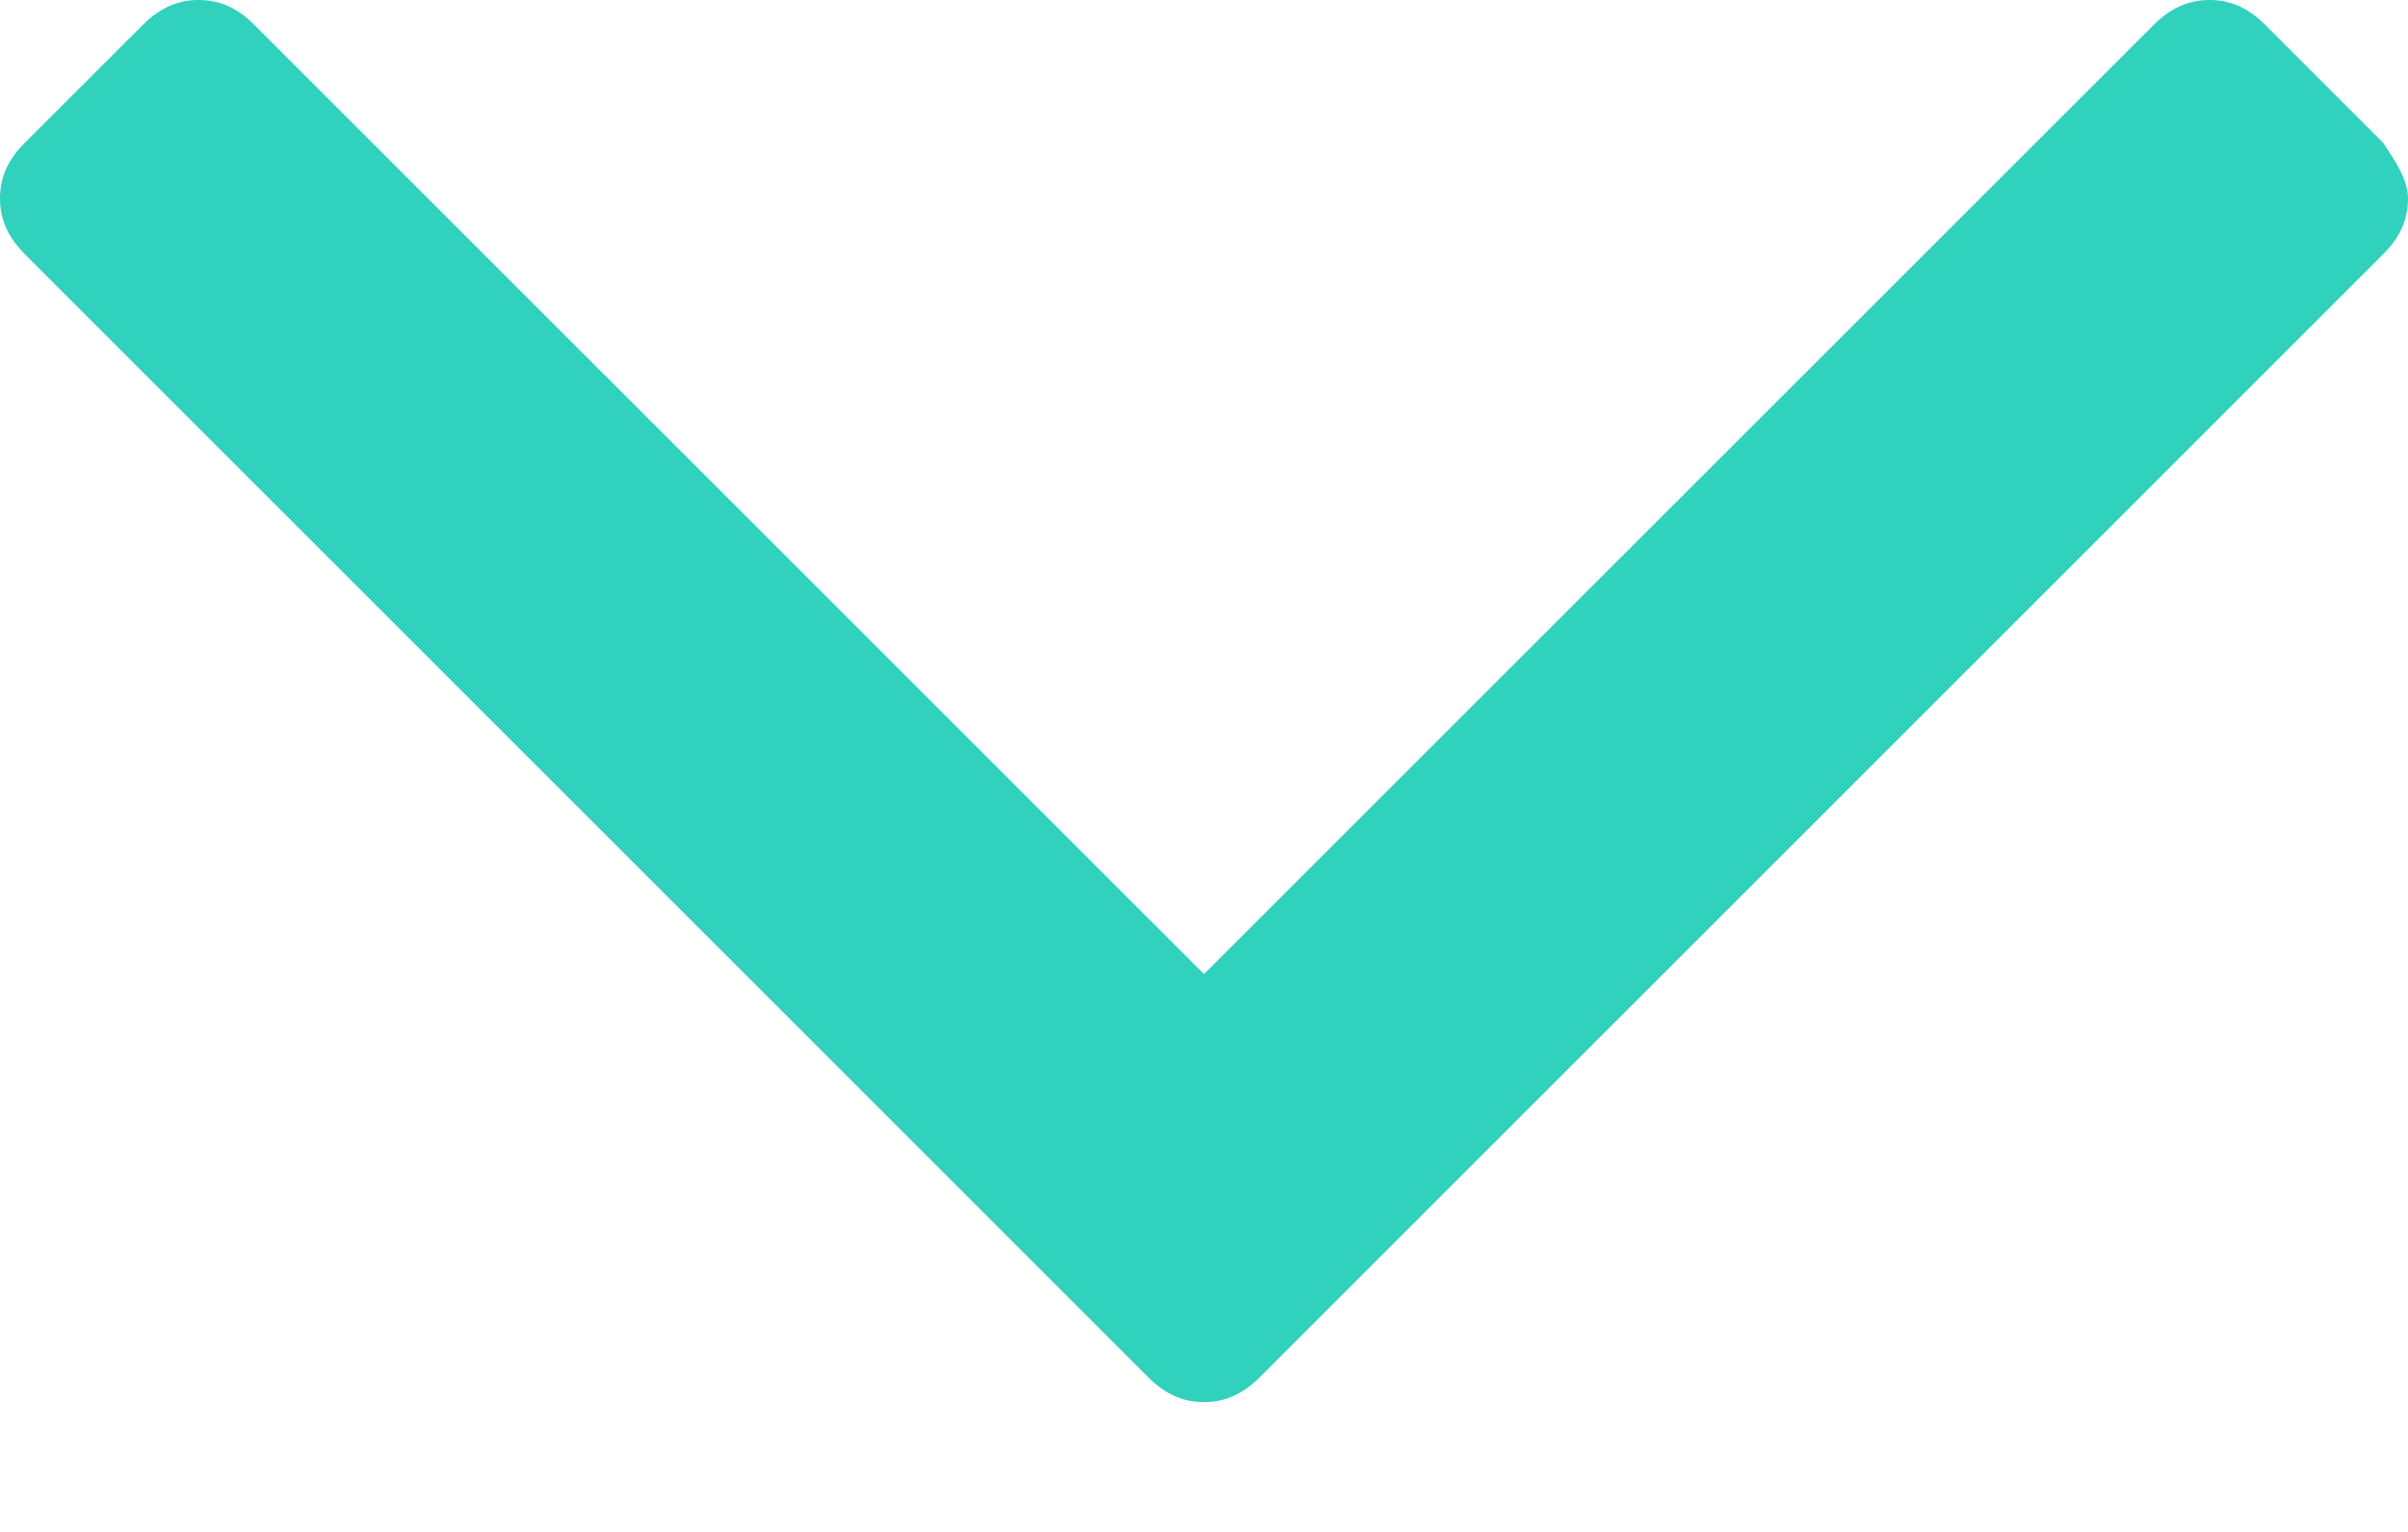
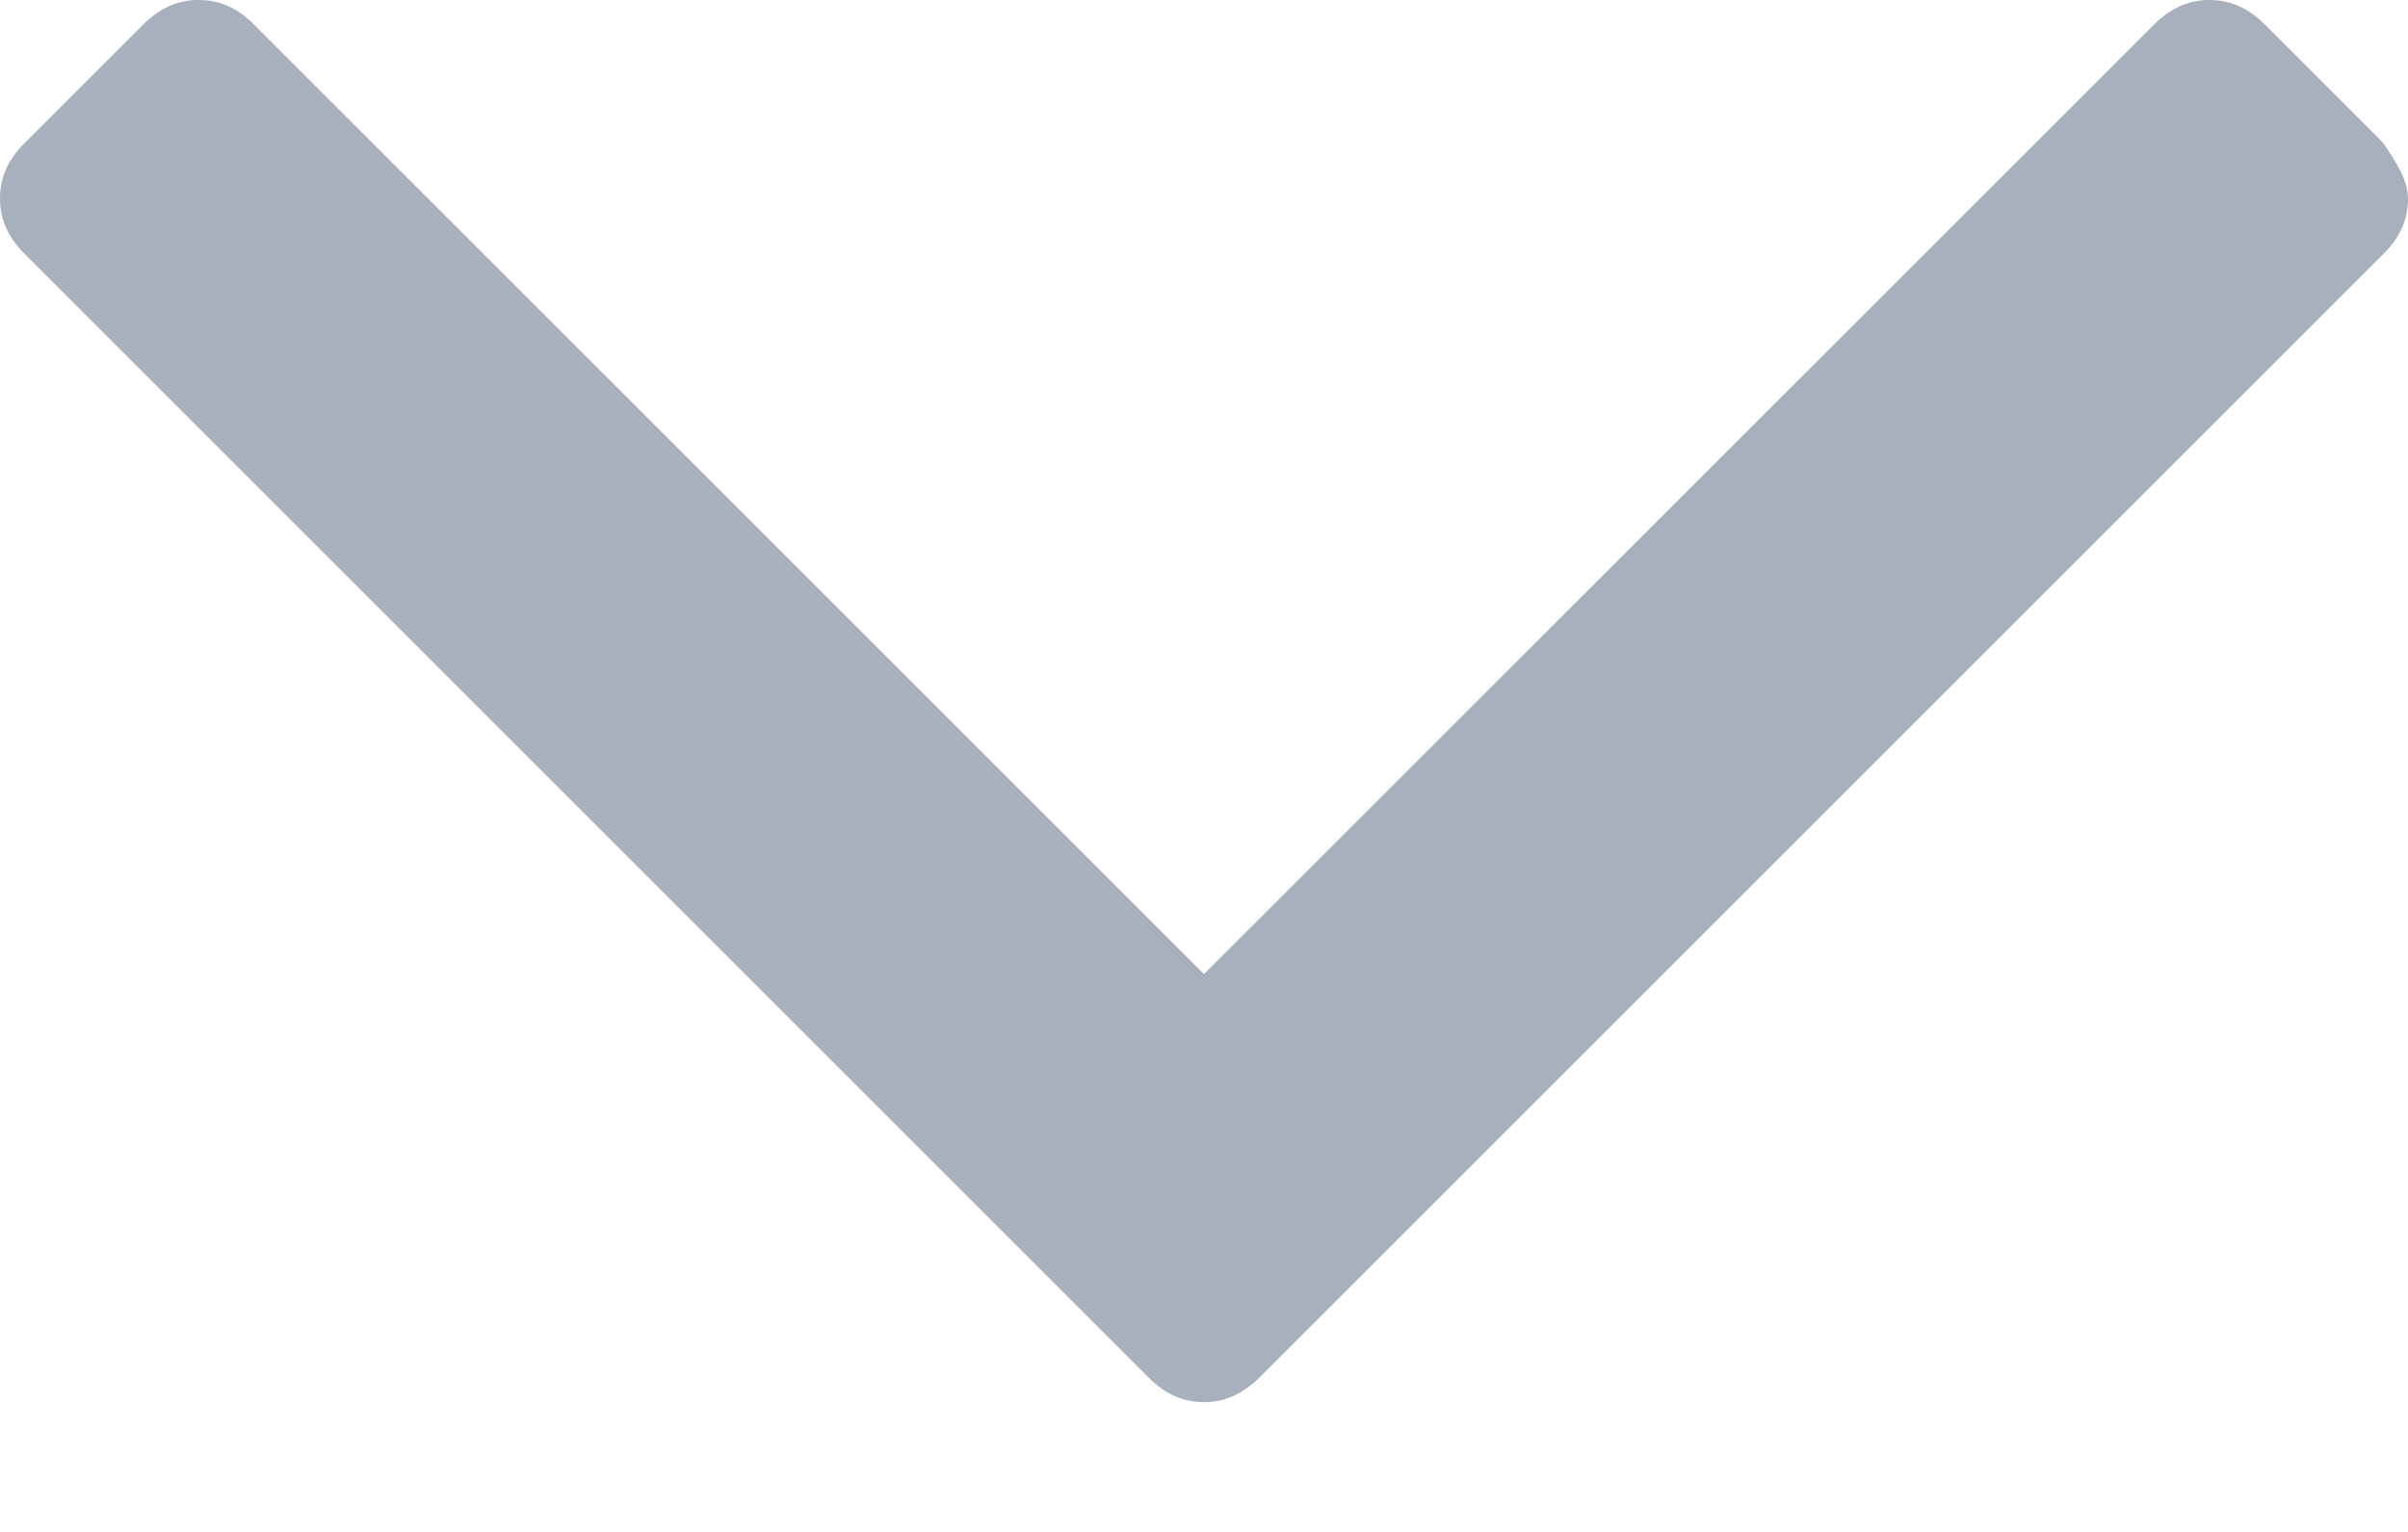
<svg xmlns="http://www.w3.org/2000/svg" width="11" height="7">
  <g id="Page-1" fill="none" fill-rule="evenodd">
-     <path d="M10.886 1.162L5.755 6.293c-.085.085-.171.114-.255.114-.085 0-.17-.028-.255-.114L.114 1.162C.029 1.077 0 .992 0 .907 0 .822.028.737.114.652L.652.114C.737.029.822 0 .907 0c.085 0 .171.028.255.114L5.5 4.451 9.838.114C9.922.029 10.008 0 10.093 0c.085 0 .17.028.255.114l.538.538C10.943.737 11 .822 11 .907c-0.0.085-.028.171-.114.255z" id="Fill-1" fill="#30D1BD" />
+     <path d="M10.886 1.162L5.755 6.293c-.085.085-.171.114-.255.114-.085 0-.17-.028-.255-.114L.114 1.162C.029 1.077 0 .992 0 .907 0 .822.028.737.114.652L.652.114C.737.029.822 0 .907 0c.085 0 .171.028.255.114L5.5 4.451 9.838.114C9.922.029 10.008 0 10.093 0c.085 0 .17.028.255.114l.538.538C10.943.737 11 .822 11 .907c-0.0.085-.028.171-.114.255z" id="Fill-1" fill="#A8AFBD" />
  </g>
</svg>
